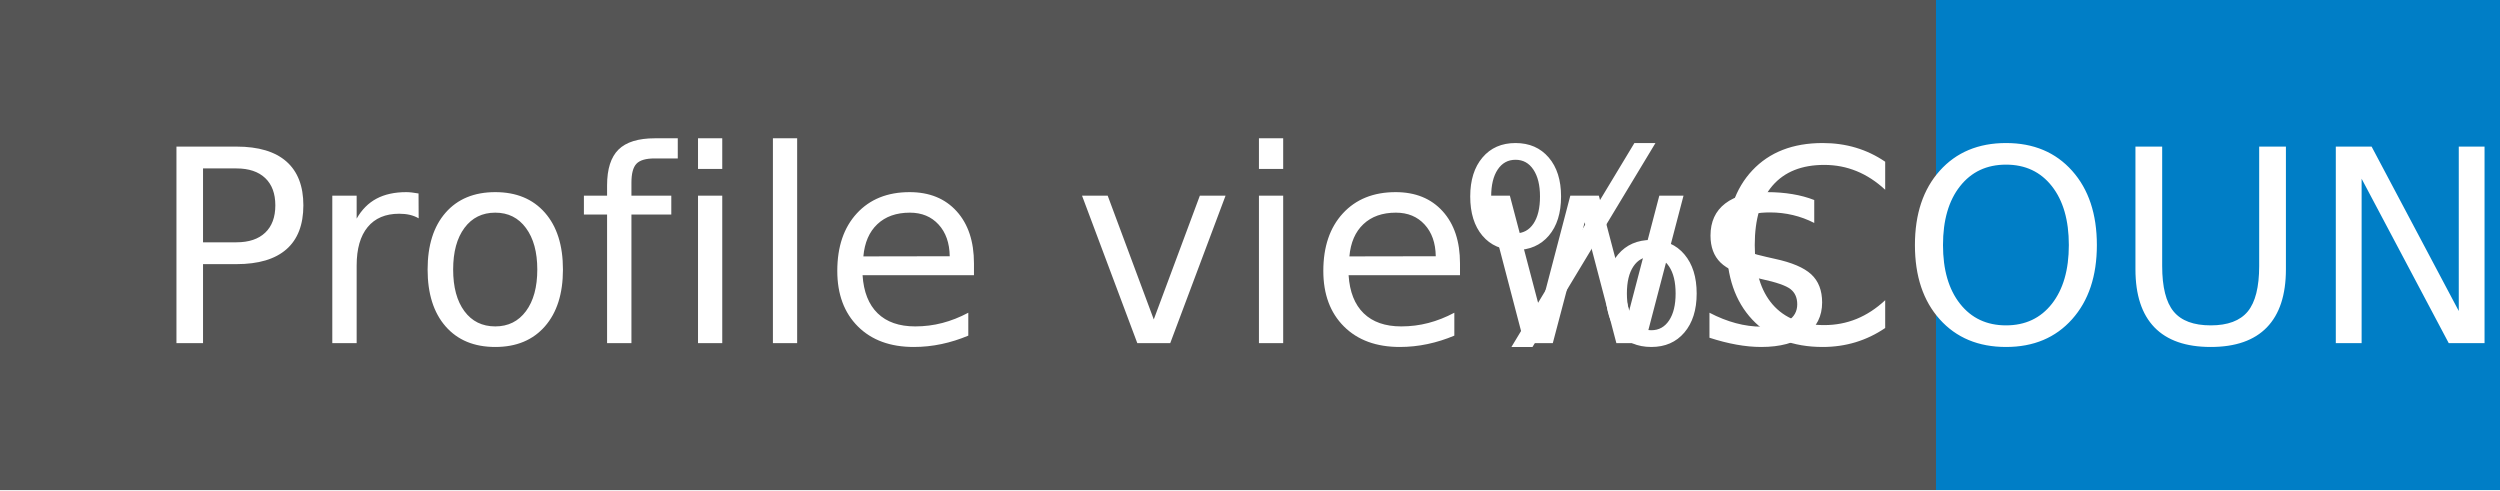
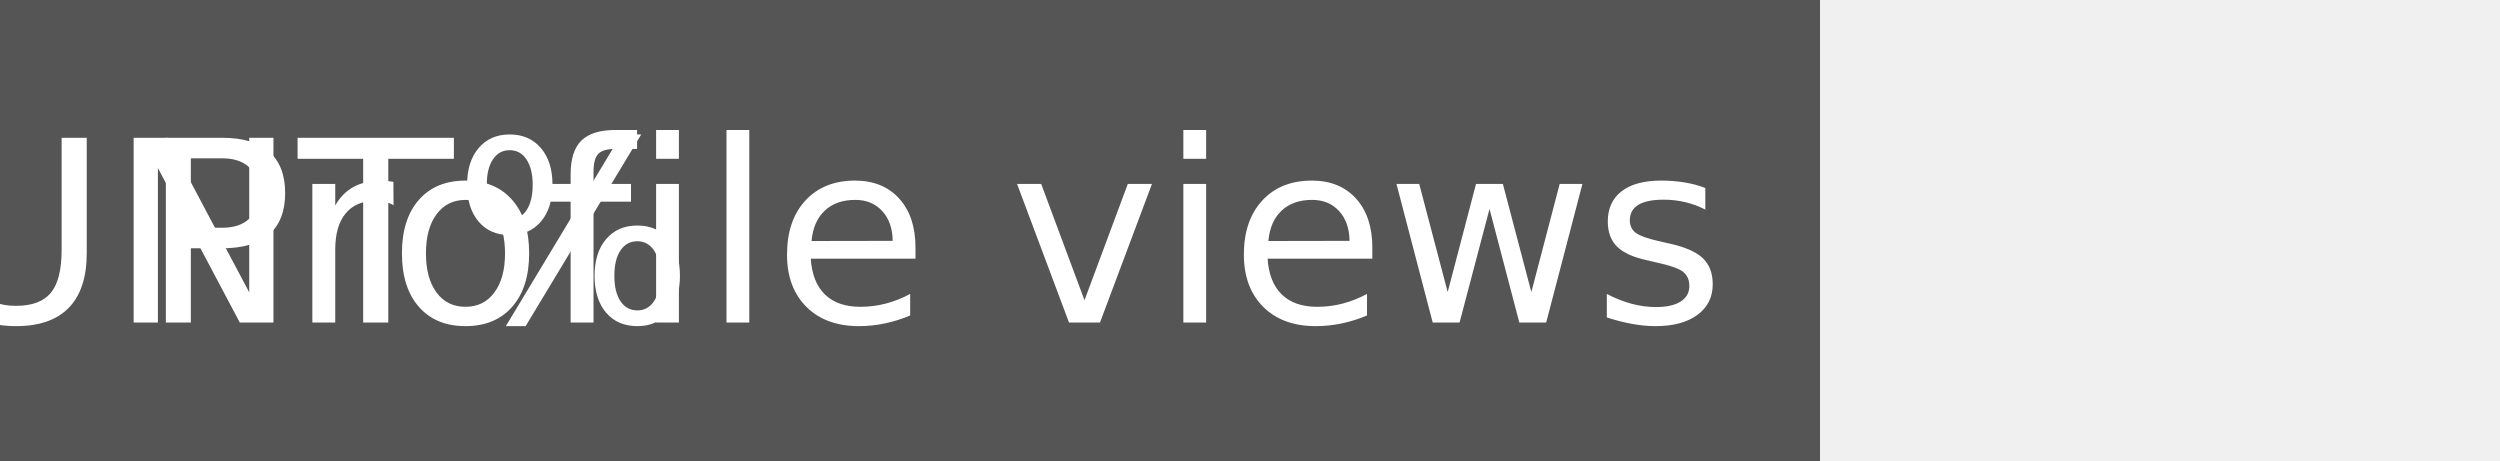
- <svg xmlns="http://www.w3.org/2000/svg" width="102" height="20">
+ <svg xmlns="http://www.w3.org/2000/svg" width="%IMAGE_WIDTH%" height="20">
  <g shape-rendering="crispEdges">
    <rect width="79" height="20" fill="#555" />
-     <rect x="79" width="23" height="20" fill="#007ec6" />
+     <rect x="79" width="%COUNTER_BACKGROUND_WIDTH%" height="20" fill="#007ec6" />
  </g>
  <g fill="#fff" text-anchor="middle" font-family="Verdana,Geneva,DejaVu Sans,sans-serif" text-rendering="geometricPrecision" font-size="110">
    <text x="405" y="140" transform="scale(.1)" textLength="690">Profile views</text>
-     <text x="895" y="140" transform="scale(.1)" textLength="130">%COUNT%</text>
+     <text x="%COUNTER_TEXT_MARGIN_LEFT%" y="140" transform="scale(.1)" textLength="%COUNTER_TEXT_LENGTH%">%COUNT%</text>
  </g>
</svg>
